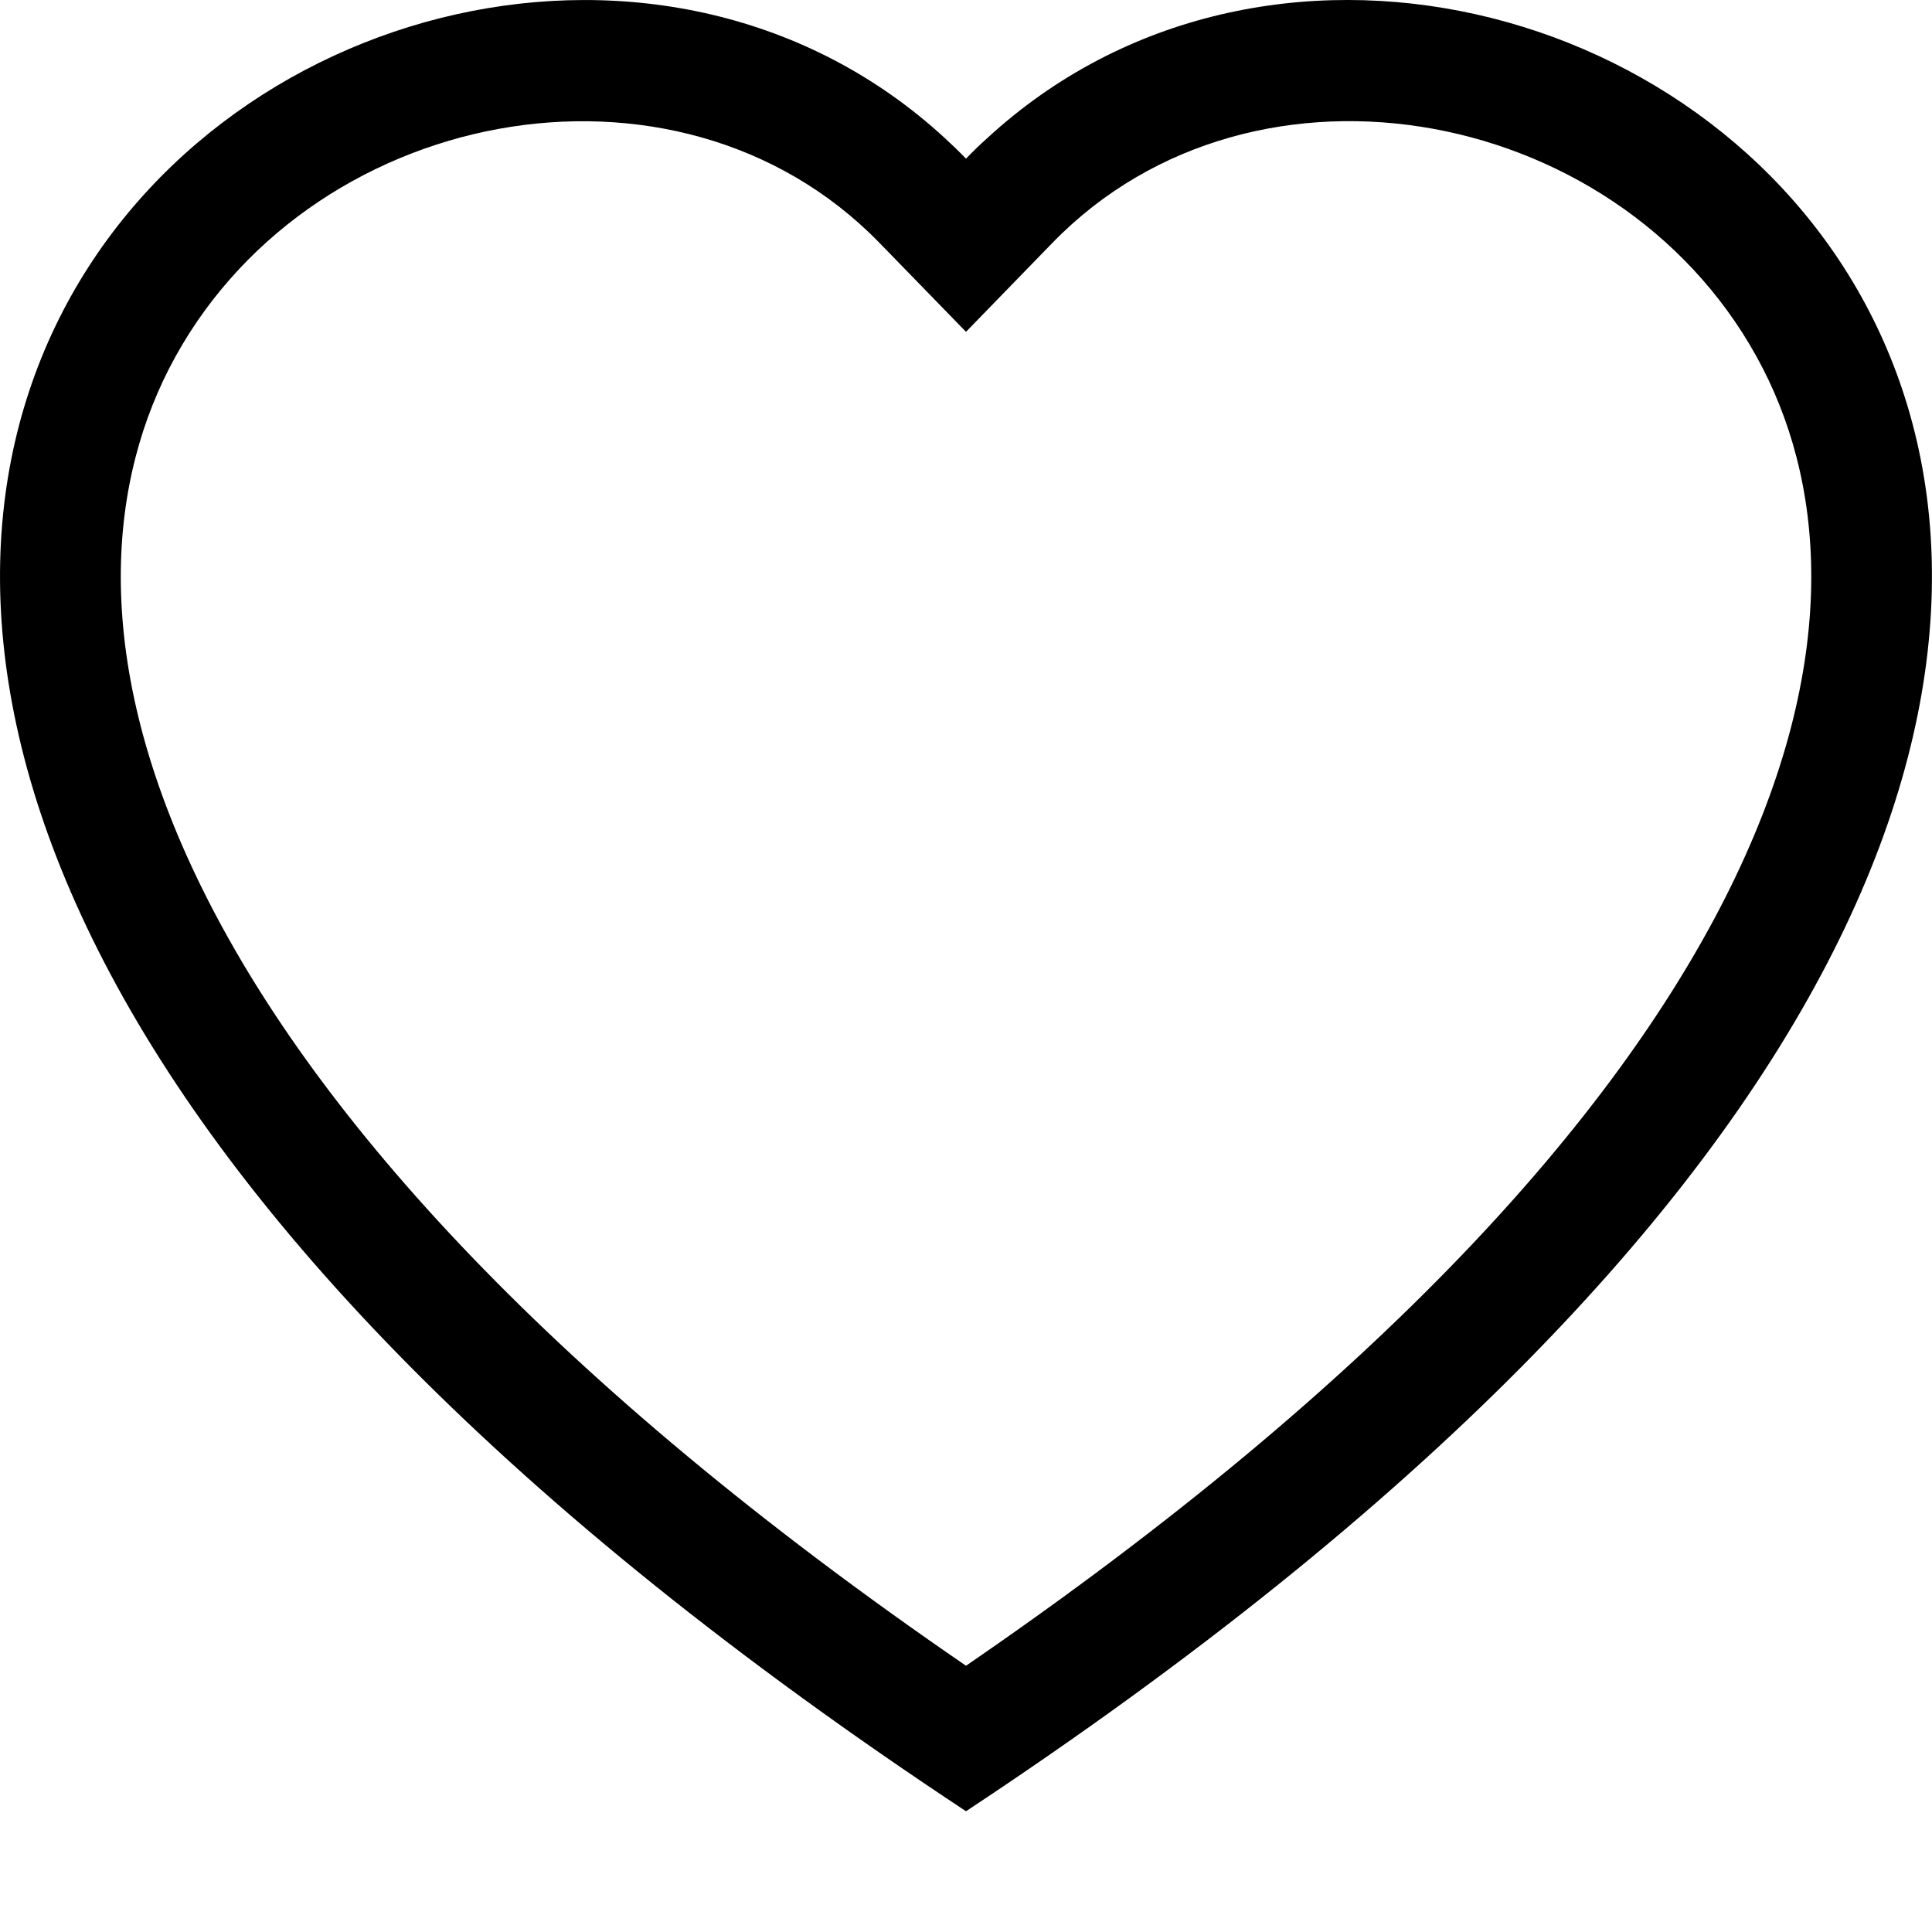
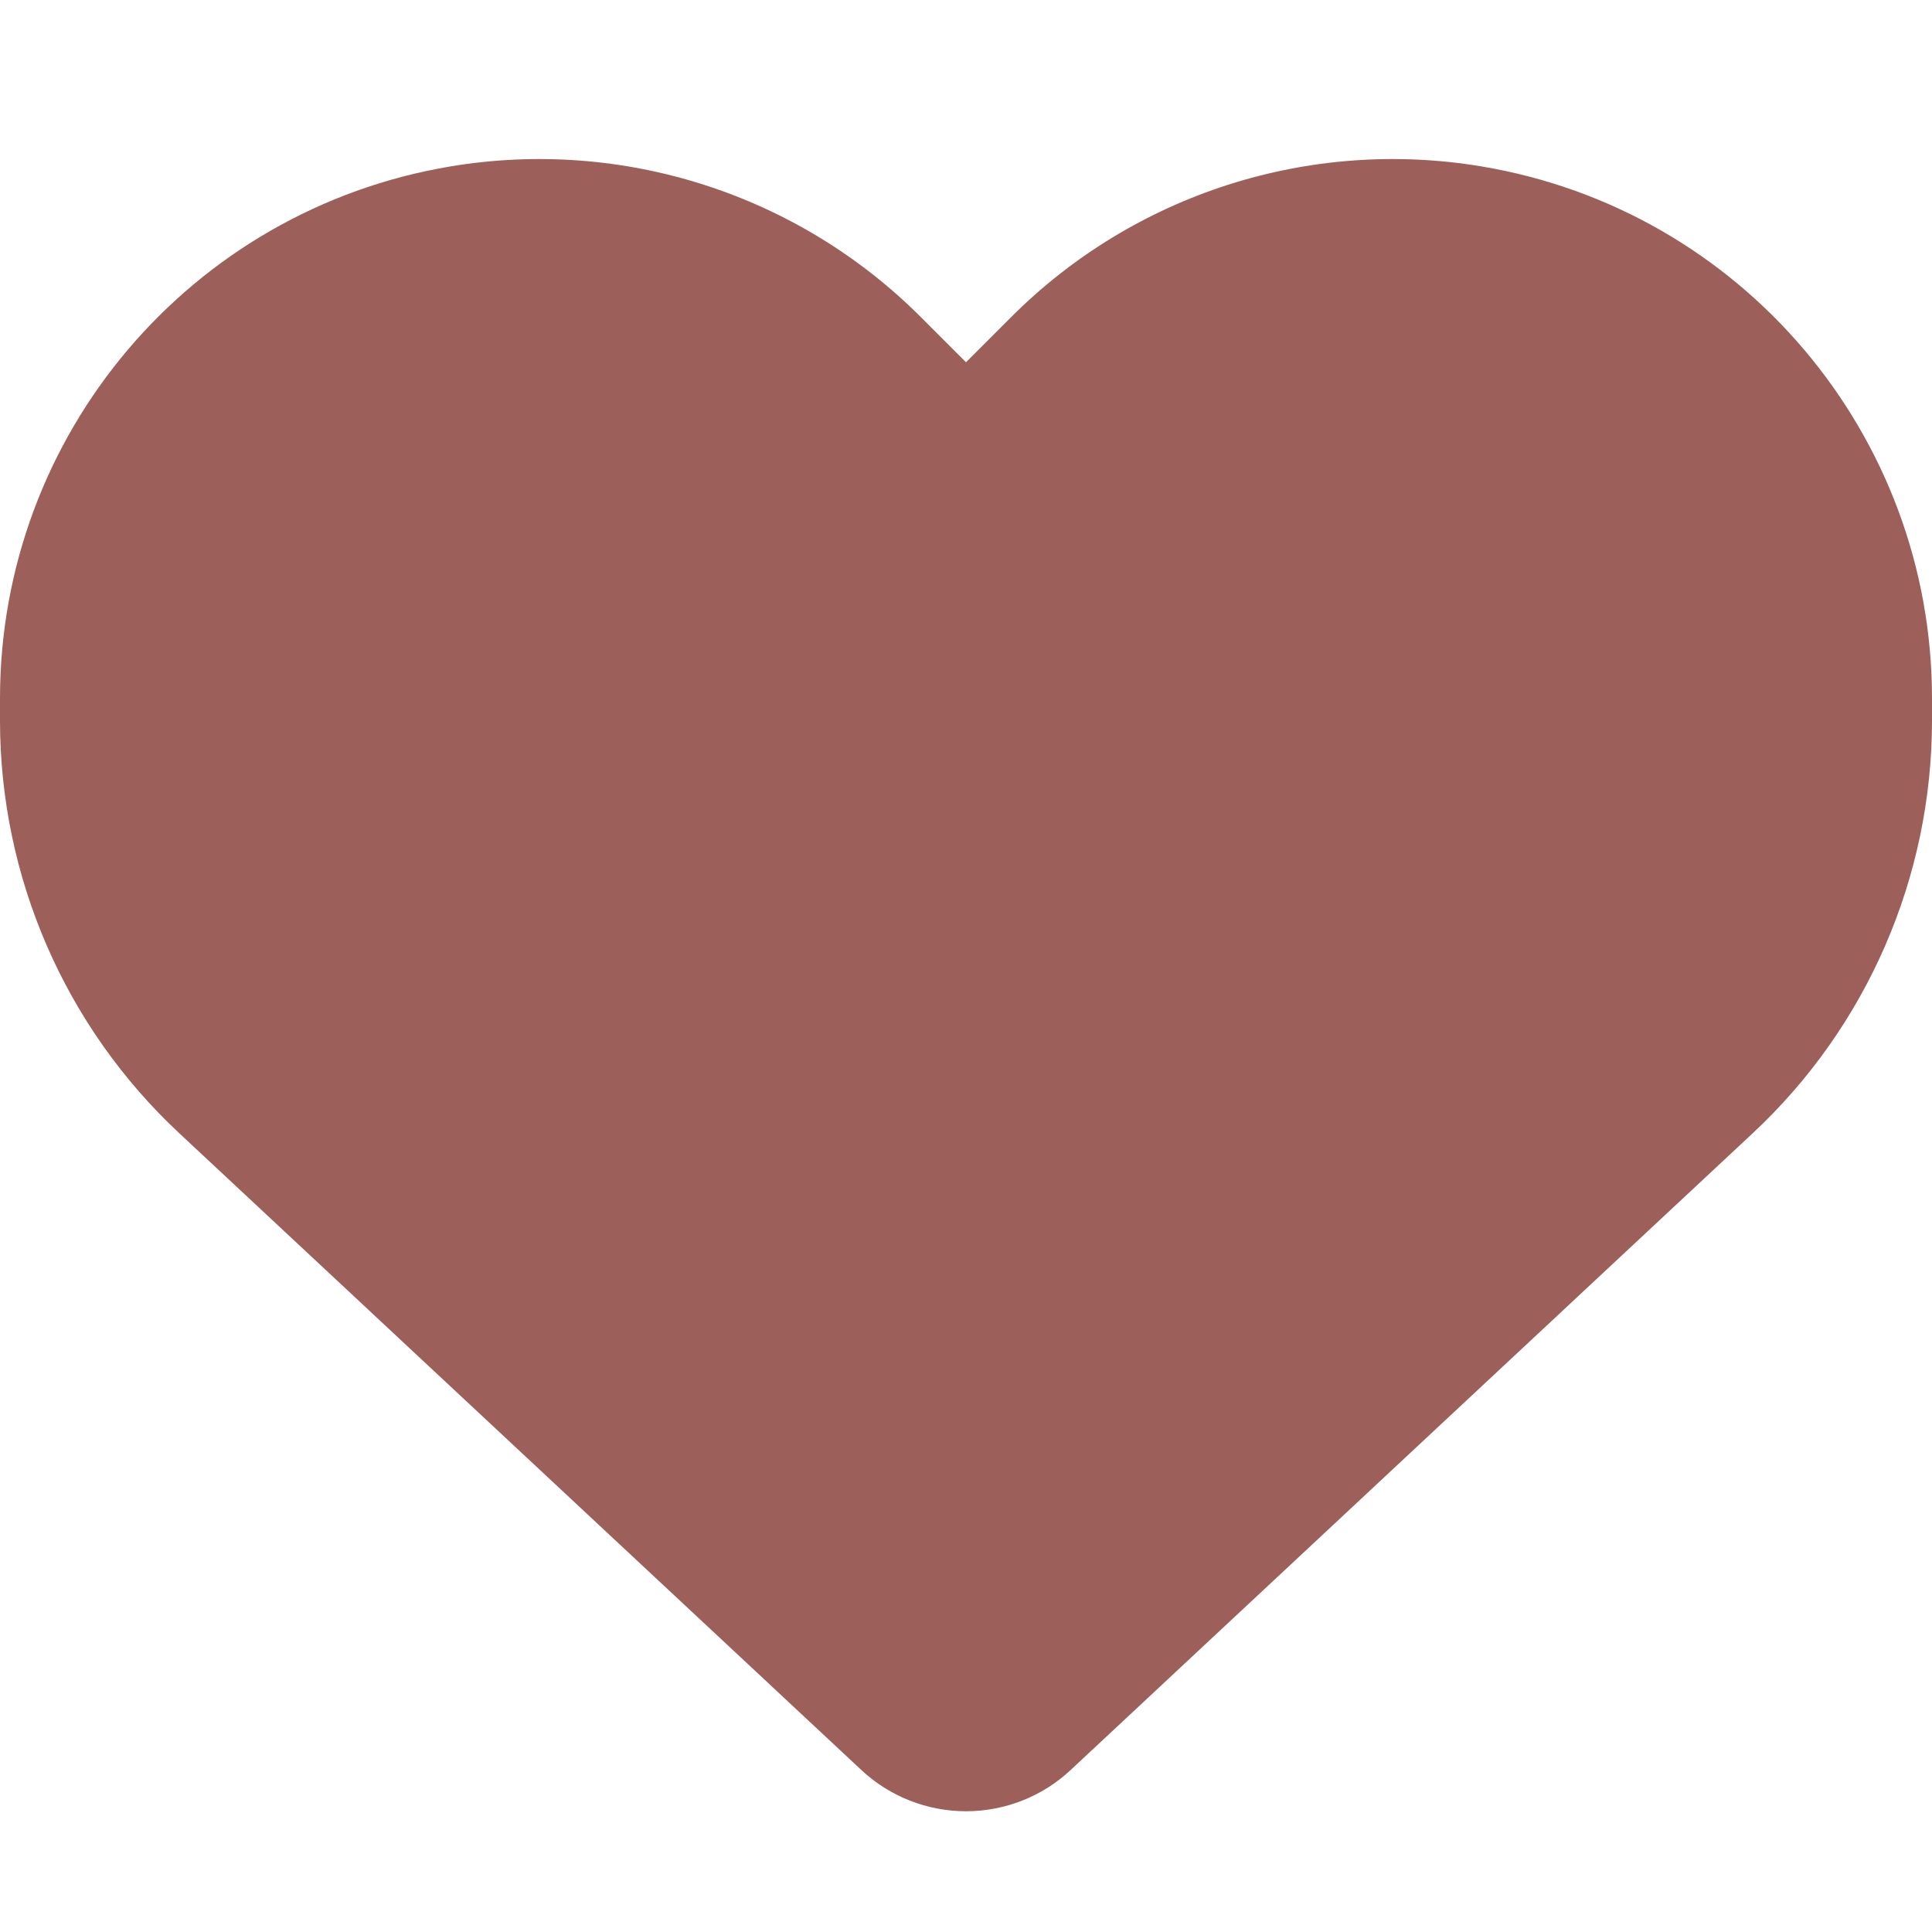
- <svg xmlns="http://www.w3.org/2000/svg" width="16" height="16" fill="currentColor" class="bi bi-heart" viewBox="0 0 16 16">
-   <path d="m8 2.748-.717-.737C5.6.281 2.514.878 1.4 3.053c-.523 1.023-.641 2.5.314 4.385.92 1.815 2.834 3.989 6.286 6.357 3.452-2.368 5.365-4.542 6.286-6.357.955-1.886.838-3.362.314-4.385C13.486.878 10.4.28 8.717 2.01L8 2.748zM8 15C-7.333 4.868 3.279-3.04 7.824 1.143c.06.055.119.112.176.171a3.12 3.12 0 0 1 .176-.17C12.72-3.042 23.333 4.867 8 15z" />
+ <svg xmlns="http://www.w3.org/2000/svg" height="1.15em" viewBox="0 0 512 512">
+   <style>svg{fill:#9c5f59}</style>
+   <path d="M47.6 300.4L228.3 469.1c7.5 7 17.4 10.9 27.7 10.9s20.2-3.9 27.7-10.9L464.4 300.4c30.4-28.3 47.6-68 47.6-109.5v-5.8c0-69.9-50.5-129.5-119.4-141C347 36.5 300.6 51.4 268 84L256 96 244 84c-32.6-32.6-79-47.5-124.6-39.9C50.5 55.6 0 115.2 0 185.1v5.8c0 41.5 17.2 81.2 47.6 109.5z" />
</svg>
